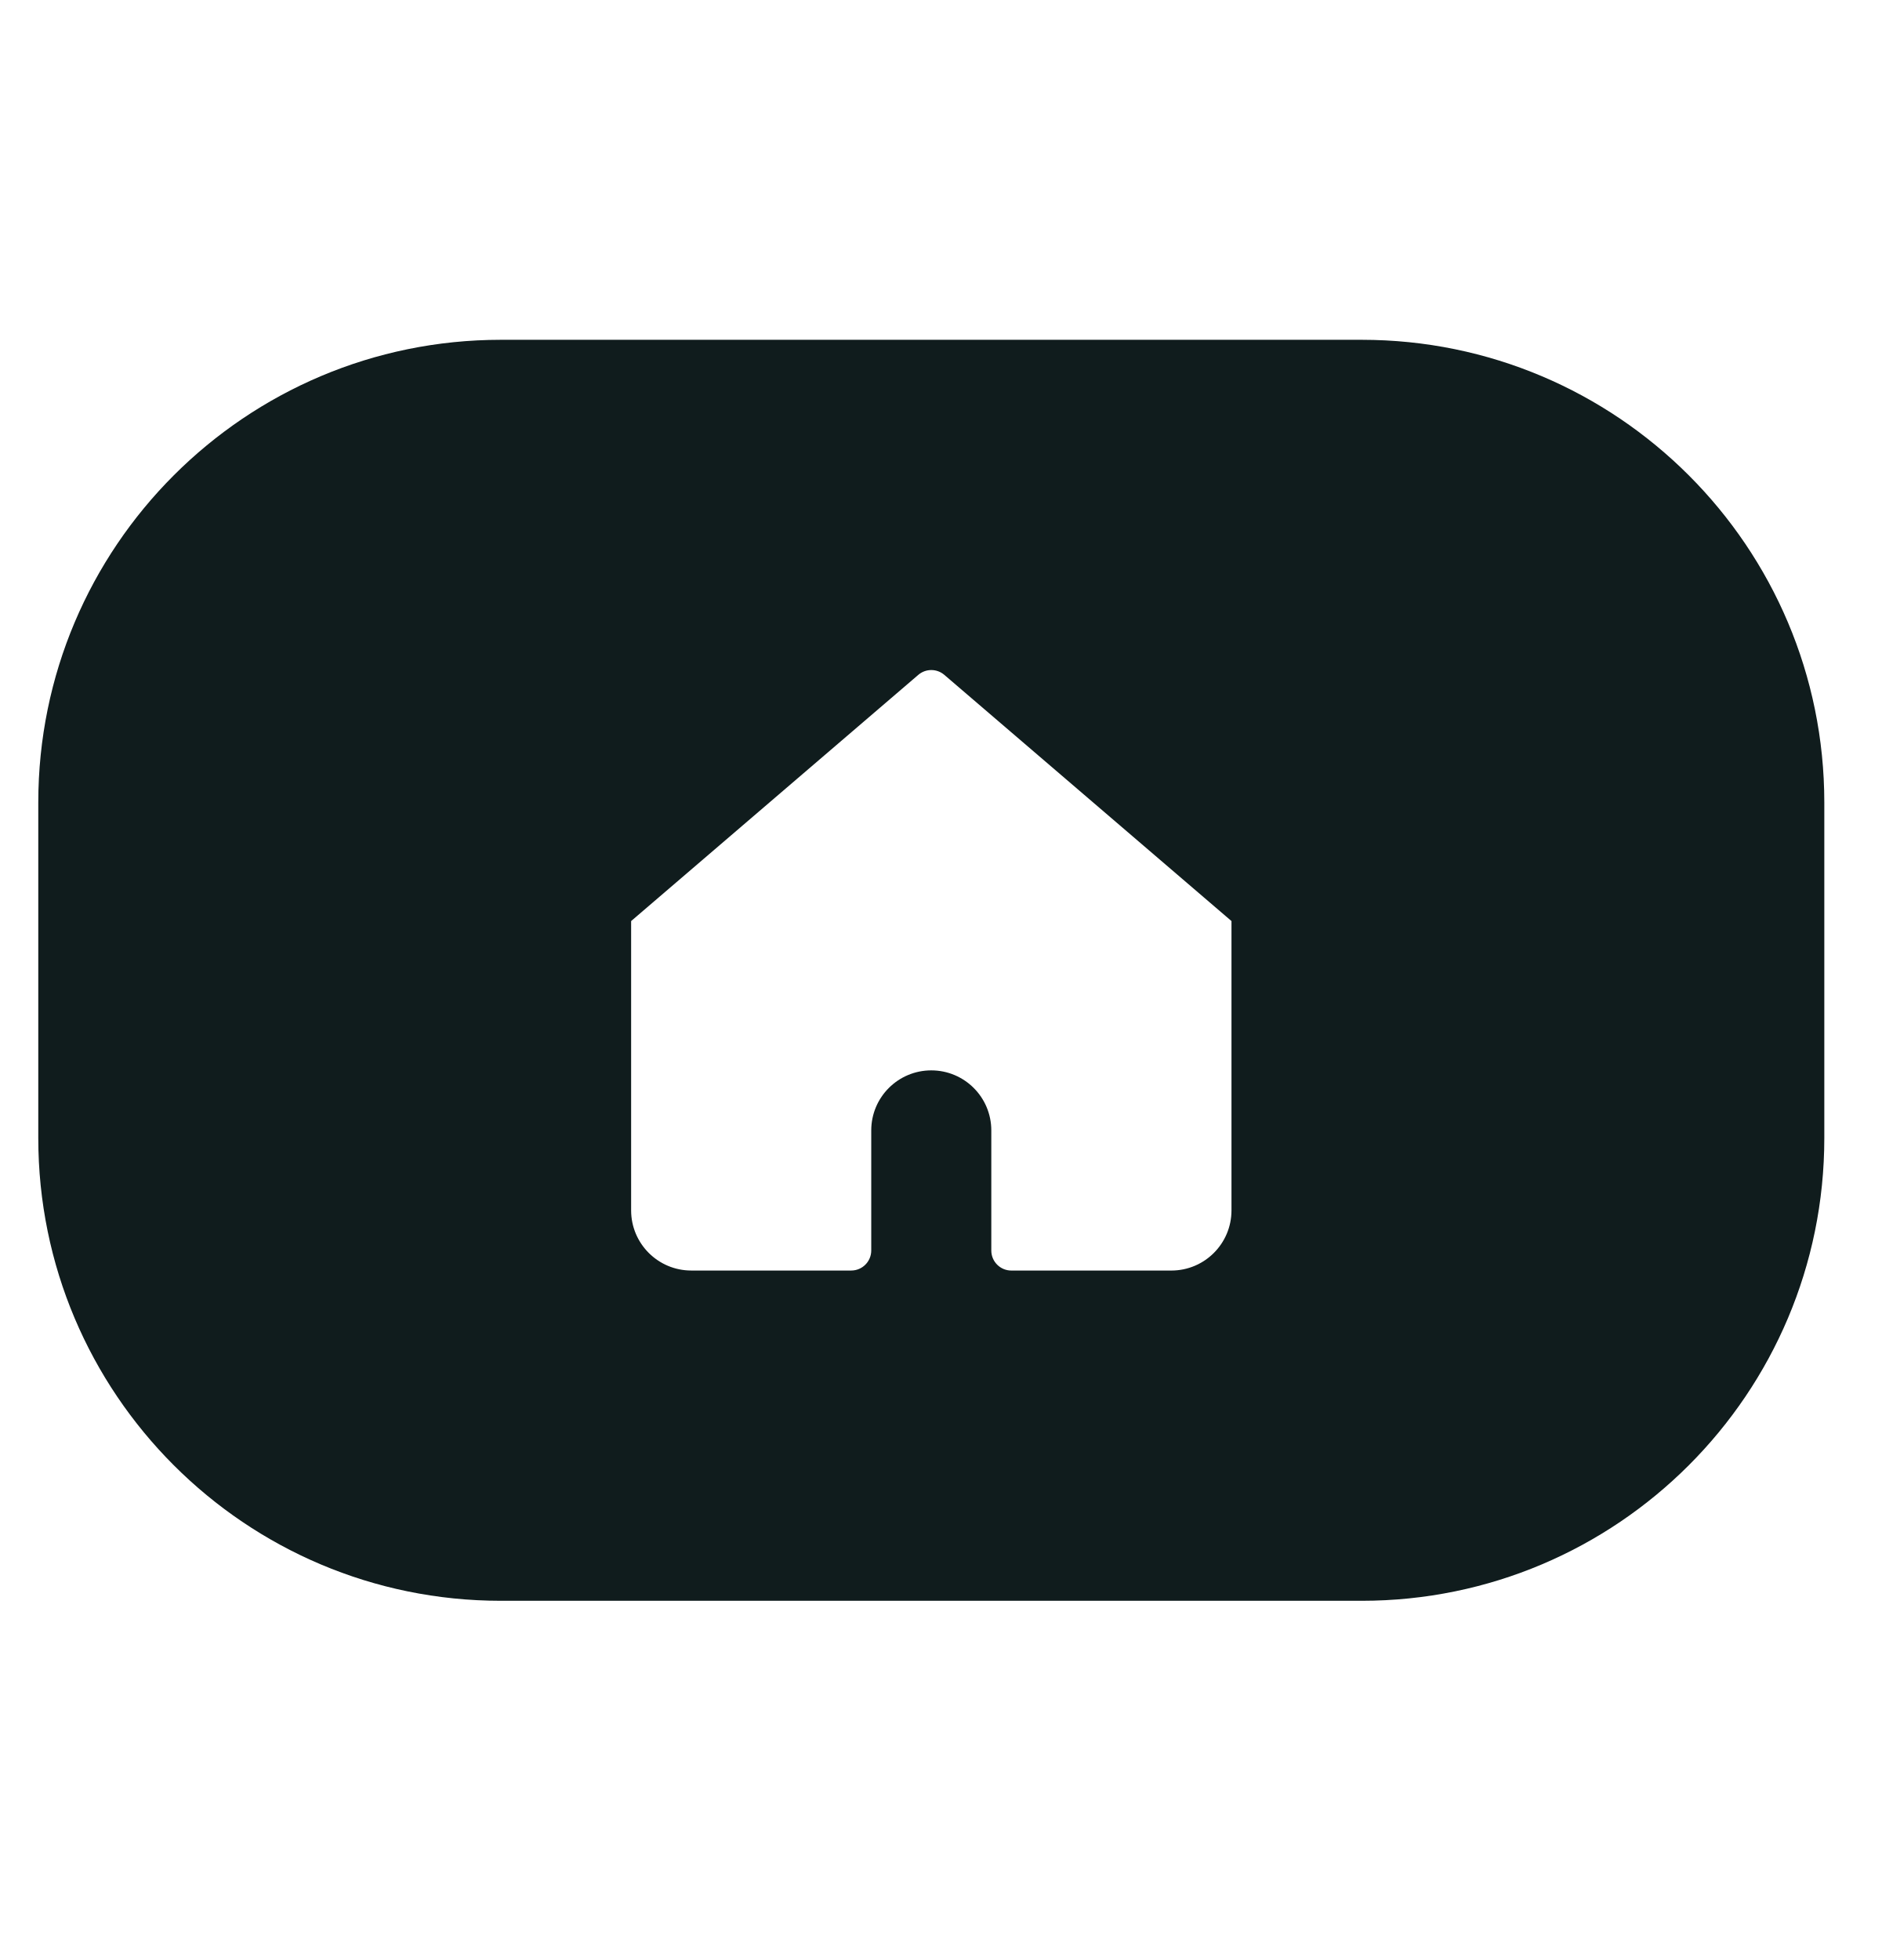
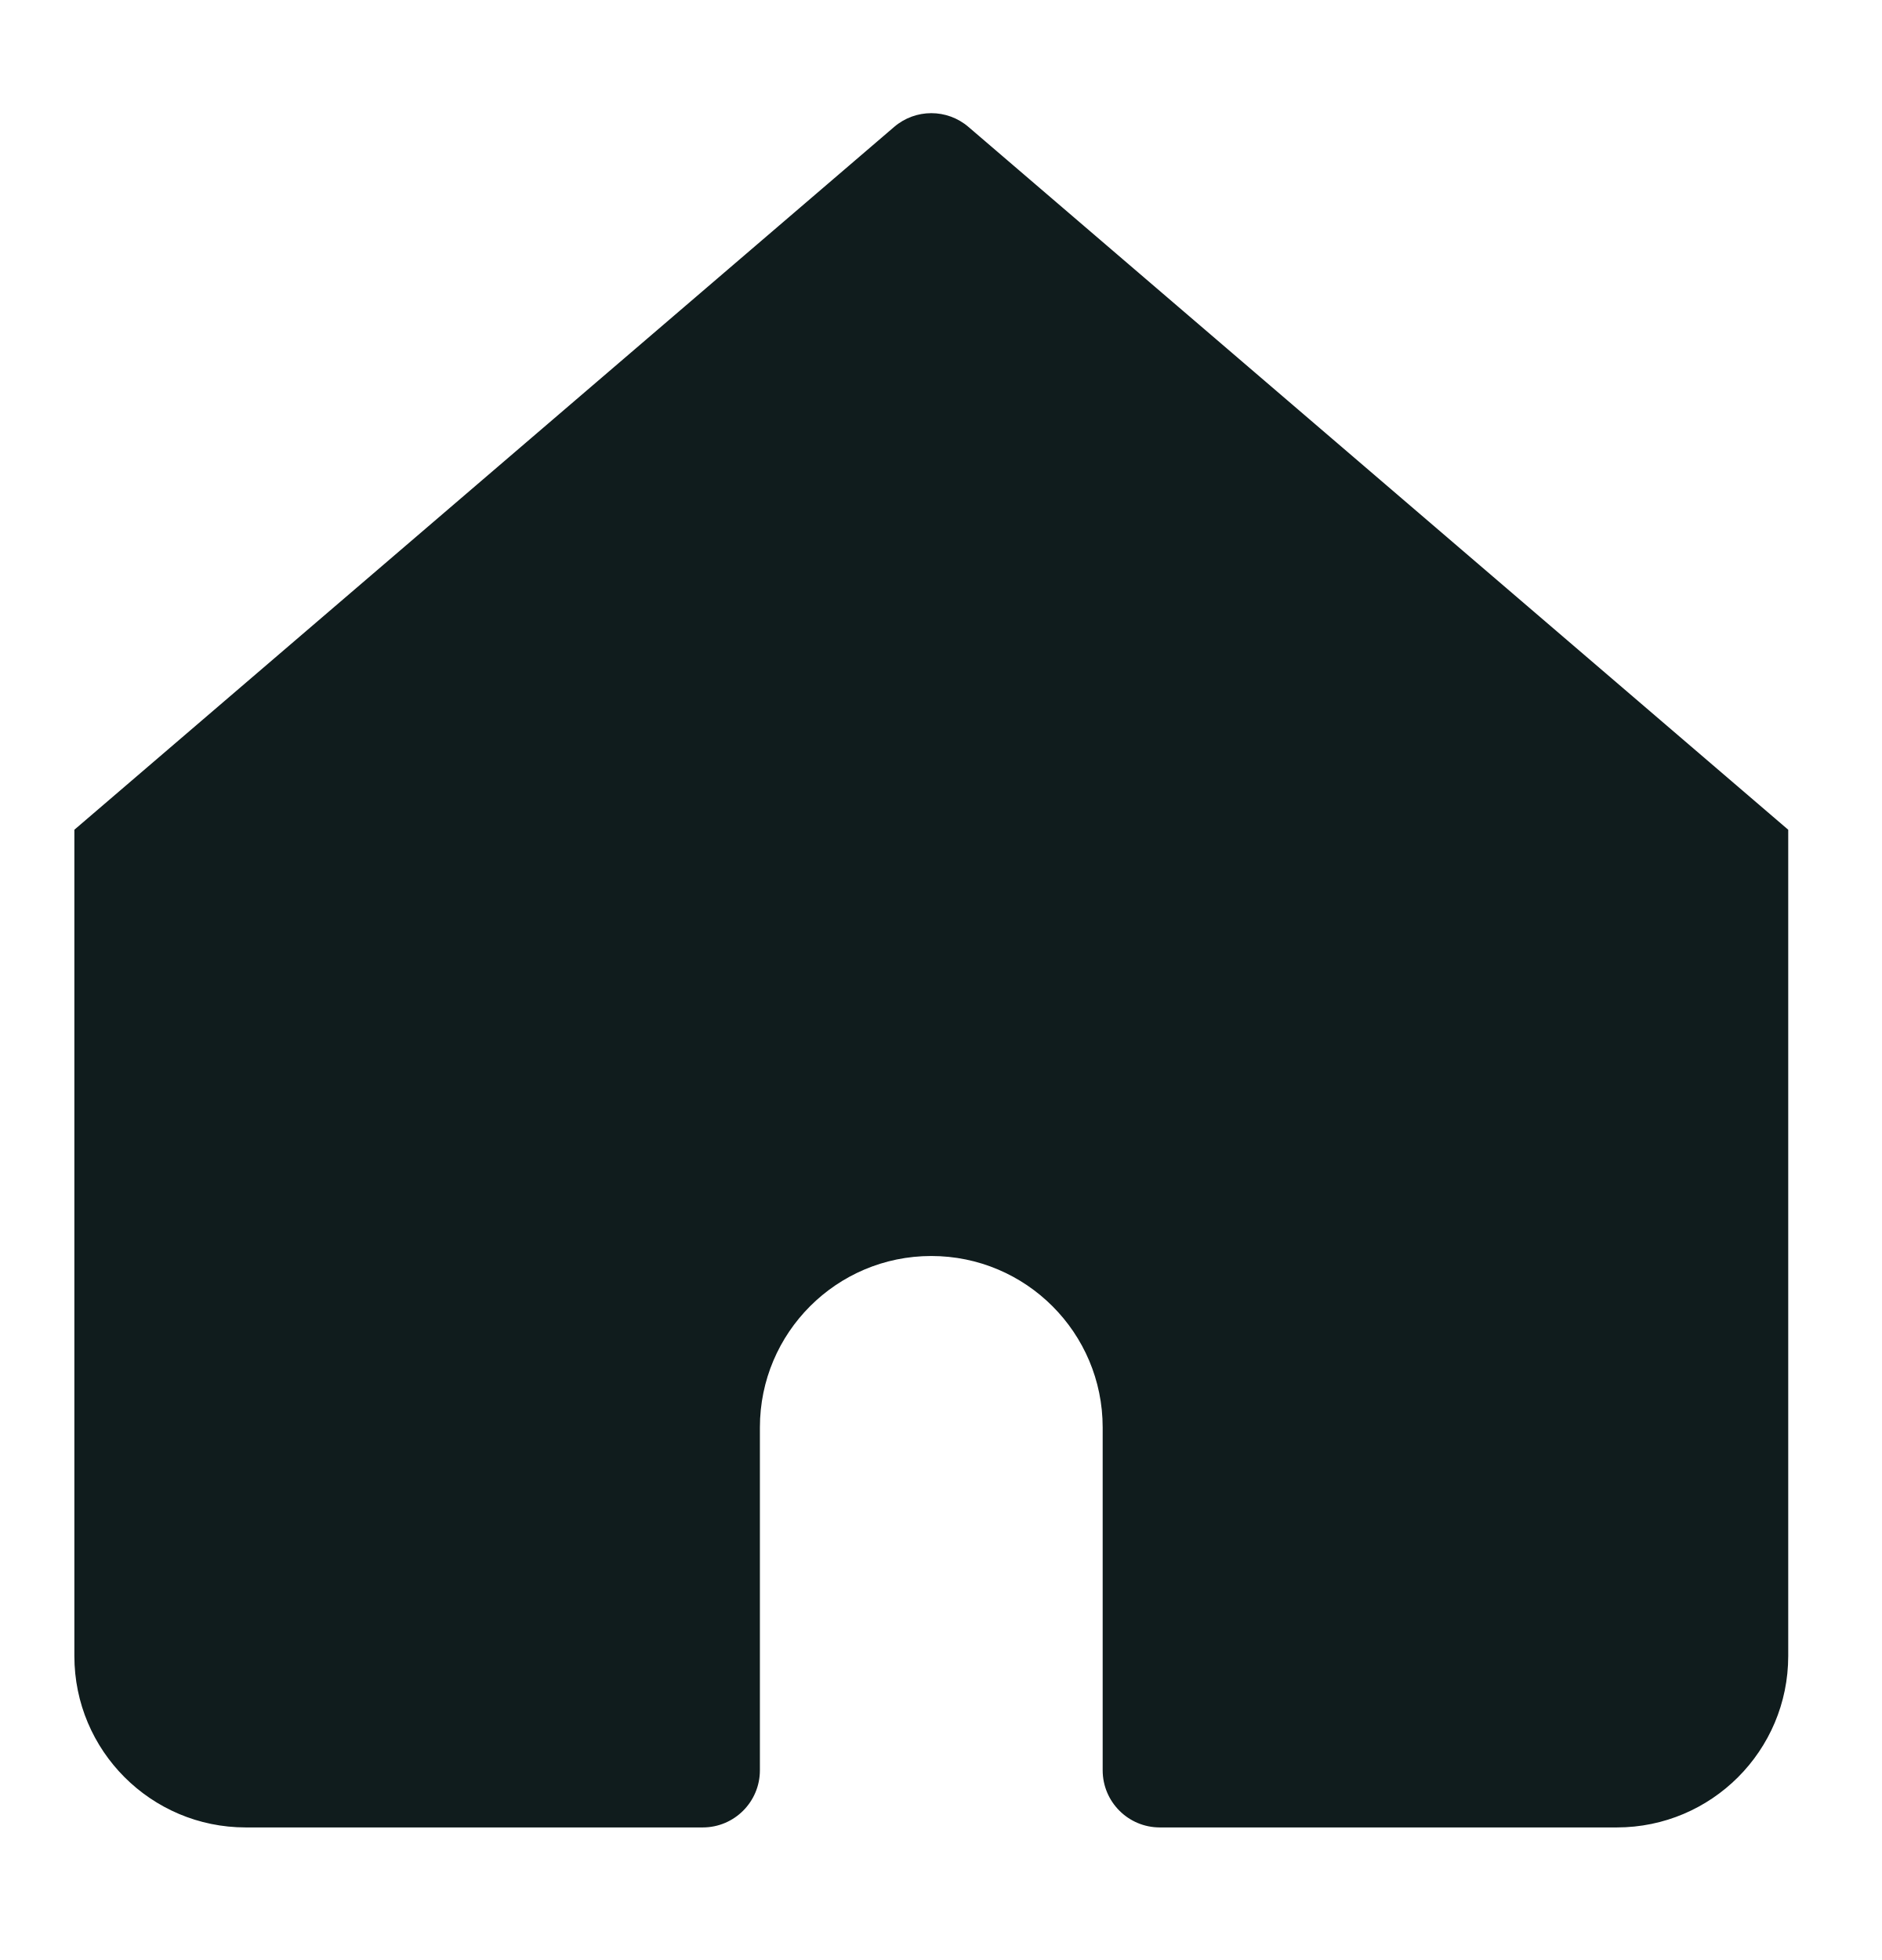
<svg xmlns="http://www.w3.org/2000/svg" width="97" height="101" viewBox="0 0 97 101">
  <defs>
    <style>
      .cls-1 {
        fill: #101c1d;
        fill-rule: evenodd;
      }
    </style>
  </defs>
-   <path class="cls-1" d="M70.182,17.51H25.818A23.845,23.845,0,0,0,1.973,41.355v17.29A23.845,23.845,0,0,0,25.818,82.49H70.182A23.845,23.845,0,0,0,94.027,58.645V41.355A23.846,23.846,0,0,0,70.182,17.51Zm-6.71,44.868a3.1,3.1,0,0,1-3.094,3.094H52.125a1.032,1.032,0,0,1-1.032-1.031V58.251a3.094,3.094,0,0,0-6.188,0v6.189a1.033,1.033,0,0,1-1.032,1.031H35.623a3.1,3.1,0,0,1-3.094-3.094V47.463l14.8-12.686a1.031,1.031,0,0,1,1.343,0l14.8,12.686V62.378Z" />
+   <path class="cls-1" d="M92.167,85.335a8.835,8.835,0,0,1-8.833,8.834H59.777a2.946,2.946,0,0,1-2.944-2.943V73.556a8.833,8.833,0,0,0-17.667,0V91.225a2.946,2.946,0,0,1-2.945,2.944H12.666a8.834,8.834,0,0,1-8.833-8.834V42.757L46.084,6.542a2.94,2.94,0,0,1,3.833,0L92.167,42.757V85.335Z" />
</svg>
